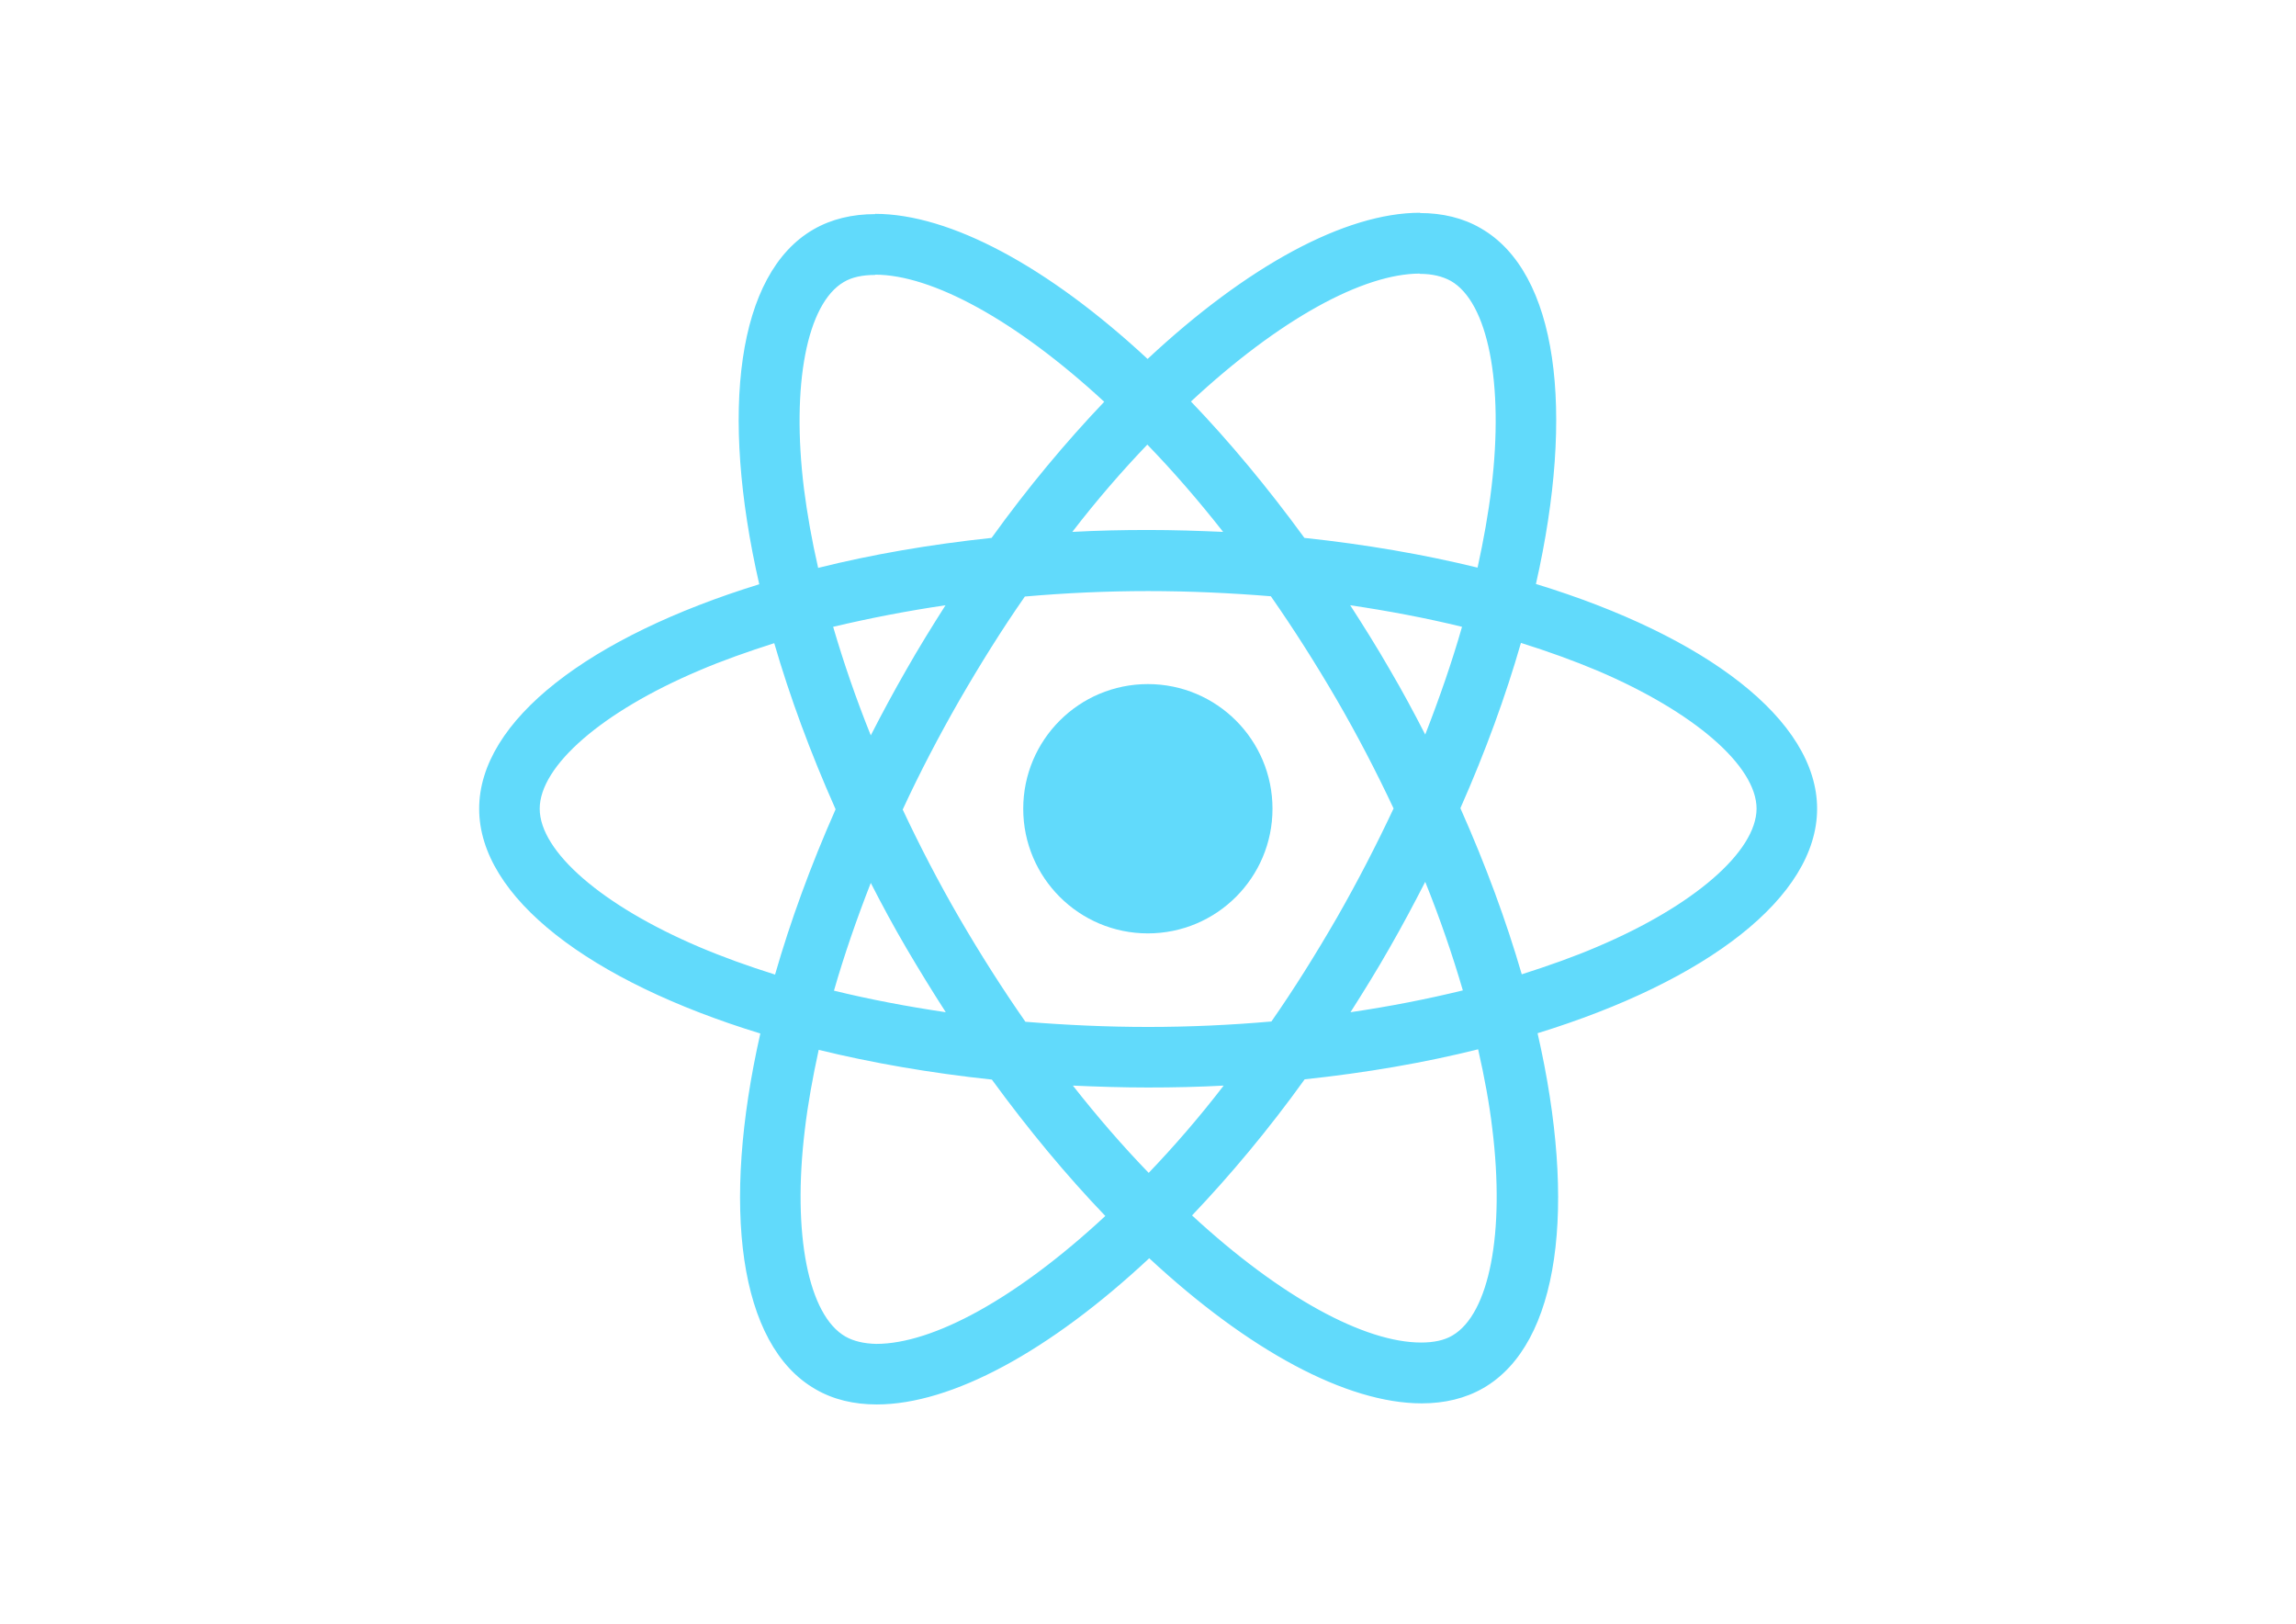
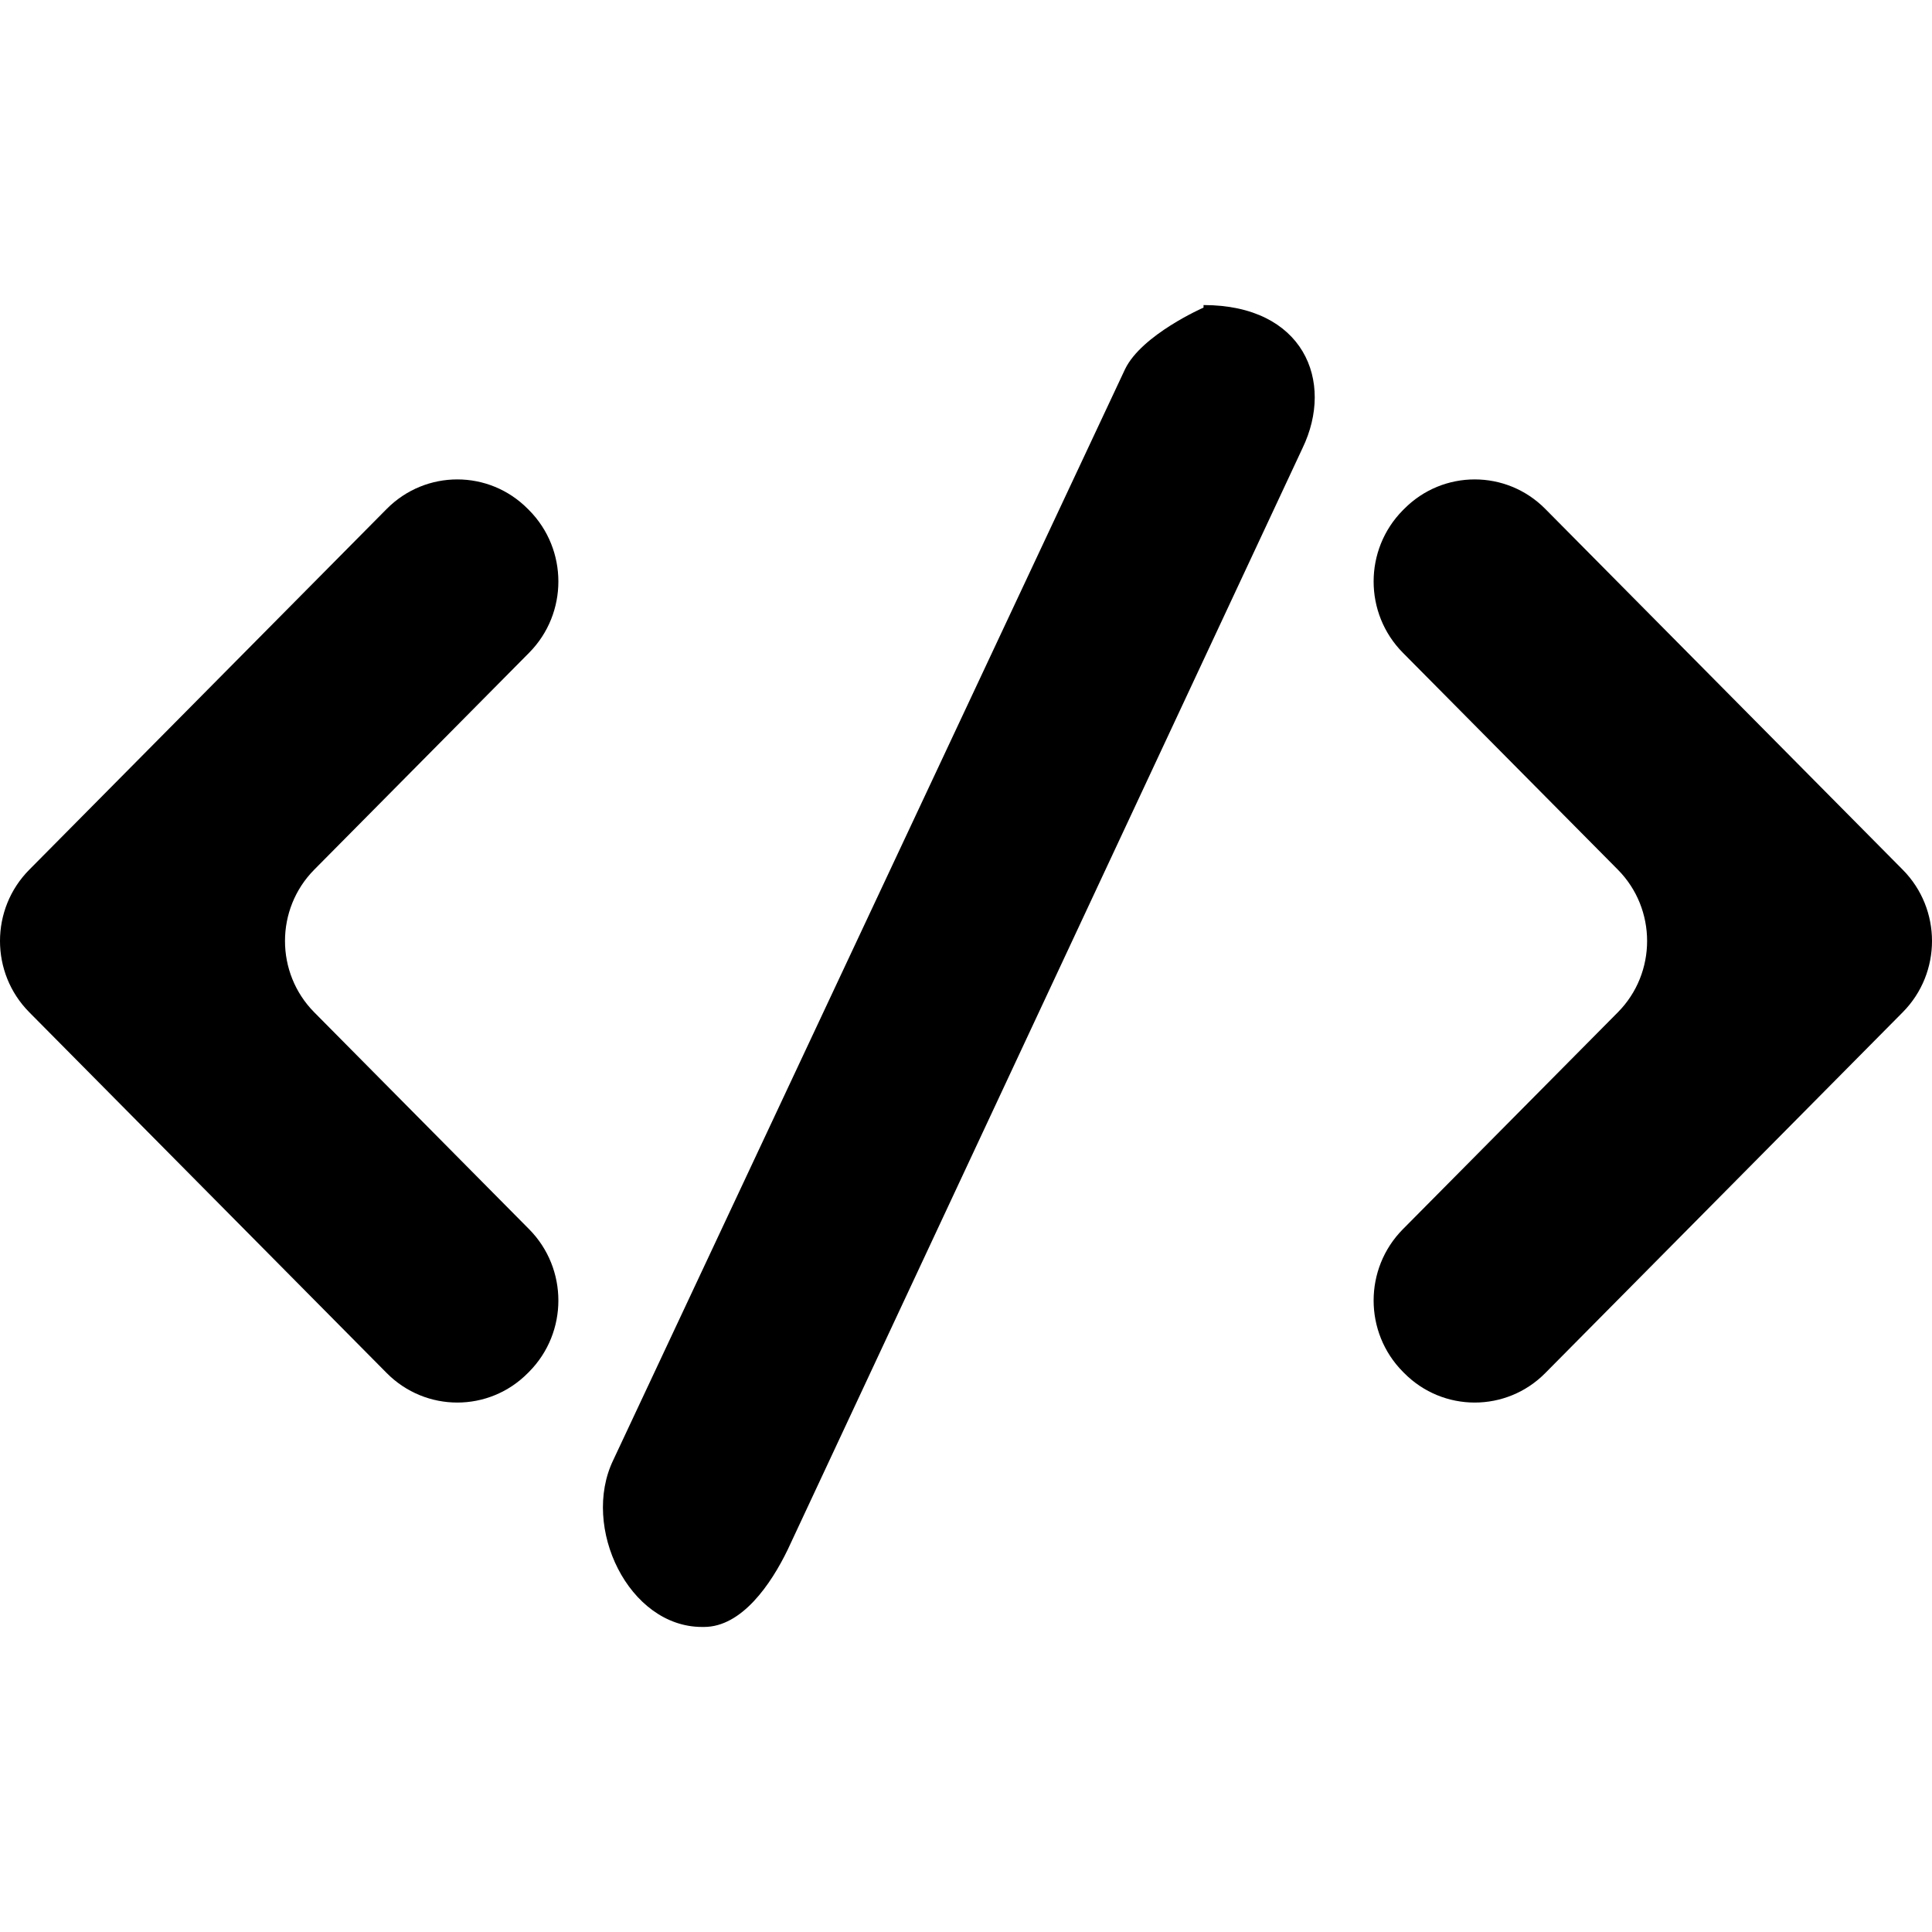
- <svg xmlns="http://www.w3.org/2000/svg" viewBox="0 0 841.9 595.3">
-   <g fill="#61DAFB">
-     <path d="M666.3 296.5c0-32.5-40.7-63.3-103.1-82.4 14.4-63.6 8-114.2-20.2-130.4-6.5-3.8-14.1-5.6-22.4-5.6v22.3c4.6 0 8.3.9 11.4 2.6 13.6 7.8 19.5 37.5 14.9 75.7-1.1 9.4-2.9 19.3-5.1 29.4-19.6-4.8-41-8.5-63.5-10.9-13.5-18.5-27.5-35.3-41.6-50 32.6-30.3 63.2-46.9 84-46.9V78c-27.5 0-63.5 19.6-99.9 53.6-36.4-33.8-72.4-53.2-99.9-53.2v22.3c20.7 0 51.4 16.5 84 46.6-14 14.7-28 31.4-41.3 49.9-22.6 2.4-44 6.1-63.6 11-2.3-10-4-19.7-5.2-29-4.7-38.2 1.1-67.9 14.6-75.8 3-1.8 6.9-2.6 11.5-2.6V78.5c-8.4 0-16 1.8-22.6 5.6-28.1 16.2-34.4 66.7-19.9 130.1-62.2 19.2-102.7 49.9-102.7 82.3 0 32.5 40.7 63.3 103.1 82.4-14.4 63.6-8 114.2 20.2 130.4 6.5 3.8 14.1 5.6 22.5 5.6 27.5 0 63.5-19.6 99.9-53.6 36.4 33.8 72.4 53.2 99.9 53.2 8.4 0 16-1.8 22.6-5.6 28.1-16.2 34.4-66.7 19.9-130.1 62-19.1 102.5-49.9 102.5-82.3zm-130.2-66.7c-3.7 12.9-8.3 26.2-13.5 39.5-4.1-8-8.4-16-13.1-24-4.6-8-9.5-15.8-14.4-23.4 14.2 2.1 27.9 4.7 41 7.9zm-45.8 106.5c-7.8 13.5-15.8 26.3-24.1 38.2-14.9 1.3-30 2-45.2 2-15.1 0-30.2-.7-45-1.9-8.3-11.9-16.4-24.6-24.2-38-7.6-13.1-14.5-26.4-20.8-39.8 6.2-13.4 13.2-26.8 20.7-39.9 7.8-13.5 15.8-26.3 24.1-38.2 14.9-1.3 30-2 45.2-2 15.1 0 30.2.7 45 1.9 8.3 11.9 16.4 24.6 24.2 38 7.6 13.1 14.5 26.4 20.8 39.8-6.3 13.4-13.2 26.8-20.7 39.9zm32.3-13c5.4 13.4 10 26.8 13.8 39.8-13.1 3.2-26.9 5.9-41.2 8 4.9-7.7 9.8-15.6 14.4-23.7 4.6-8 8.9-16.1 13-24.1zM421.2 430c-9.3-9.6-18.6-20.3-27.8-32 9 .4 18.2.7 27.5.7 9.4 0 18.7-.2 27.8-.7-9 11.7-18.3 22.4-27.5 32zm-74.4-58.9c-14.2-2.1-27.9-4.7-41-7.9 3.7-12.9 8.3-26.2 13.5-39.5 4.1 8 8.4 16 13.1 24 4.7 8 9.5 15.8 14.4 23.4zM420.7 163c9.3 9.6 18.6 20.3 27.8 32-9-.4-18.2-.7-27.5-.7-9.4 0-18.7.2-27.8.7 9-11.7 18.3-22.4 27.5-32zm-74 58.9c-4.9 7.7-9.8 15.6-14.4 23.7-4.6 8-8.9 16-13 24-5.4-13.4-10-26.8-13.8-39.8 13.1-3.1 26.9-5.8 41.2-7.9zm-90.5 125.2c-35.4-15.1-58.3-34.9-58.3-50.6 0-15.7 22.9-35.6 58.3-50.6 8.6-3.7 18-7 27.7-10.1 5.7 19.6 13.2 40 22.5 60.9-9.2 20.8-16.6 41.1-22.2 60.6-9.9-3.1-19.3-6.5-28-10.2zM310 490c-13.6-7.8-19.5-37.5-14.9-75.7 1.1-9.4 2.9-19.3 5.1-29.4 19.6 4.8 41 8.5 63.5 10.9 13.5 18.5 27.5 35.3 41.6 50-32.6 30.3-63.2 46.9-84 46.9-4.5-.1-8.3-1-11.3-2.7zm237.2-76.2c4.7 38.2-1.1 67.9-14.6 75.8-3 1.8-6.9 2.6-11.5 2.6-20.7 0-51.4-16.5-84-46.6 14-14.7 28-31.4 41.3-49.9 22.6-2.4 44-6.1 63.6-11 2.3 10.1 4.1 19.8 5.2 29.1zm38.5-66.7c-8.6 3.7-18 7-27.7 10.1-5.7-19.6-13.2-40-22.5-60.9 9.2-20.8 16.6-41.1 22.2-60.6 9.9 3.1 19.3 6.5 28.1 10.2 35.4 15.1 58.3 34.9 58.3 50.6-.1 15.7-23 35.6-58.4 50.6zM320.8 78.4z" />
-     <circle cx="420.9" cy="296.5" r="45.7" />
-     <path d="M520.5 78.1z" />
+ <svg xmlns="http://www.w3.org/2000/svg" width="800px" height="800px" viewBox="0 -3 19 19" version="1.1">
+   <defs>
+ 
+ </defs>
+   <g id="Page-1" stroke="none" stroke-width="1" fill="none" fill-rule="evenodd">
+     <g id="Dribbble-Light-Preview" transform="translate(-180, -3283)" fill="#000000">
+       <g id="icons" transform="translate(56, 160)">
+         <path d="M129.204,3126.419 C129.587,3126.032 129.587,3125.405 129.204,3125.018 L129.191,3125.005 C128.808,3124.618 128.187,3124.618 127.803,3125.005 L124.288,3128.553 C123.904,3128.94 123.904,3129.568 124.288,3129.955 L127.803,3133.503 C128.187,3133.89 128.808,3133.89 129.191,3133.503 L129.204,3133.49 C129.587,3133.103 129.587,3132.476 129.204,3132.089 L127.09,3129.955 C126.707,3129.568 126.707,3128.94 127.09,3128.553 L129.204,3126.419 Z M142.712,3128.553 L139.197,3125.005 C138.814,3124.618 138.192,3124.618 137.809,3125.005 L137.796,3125.018 C137.413,3125.405 137.413,3126.032 137.796,3126.419 L139.911,3128.553 C140.294,3128.94 140.294,3129.568 139.911,3129.955 L137.796,3132.089 C137.413,3132.476 137.413,3133.103 137.796,3133.49 L137.809,3133.503 C138.192,3133.89 138.814,3133.89 139.197,3133.503 L142.712,3129.955 C143.096,3129.568 143.096,3128.94 142.712,3128.553 L142.712,3128.553 Z M136.809,3124.408 L131.747,3135.239 C131.583,3135.579 131.295,3136 130.924,3136 L130.904,3136 C130.183,3136 129.712,3135.02 130.031,3134.359 L135.064,3123.631 C135.228,3123.291 135.836,3123.025 135.836,3123.025 L135.836,3123 C136.818,3123 137.128,3123.747 136.809,3124.408 L136.809,3124.408 Z" id="code-[#1115]">
+ 
+ </path>
+       </g>
+     </g>
  </g>
</svg>
